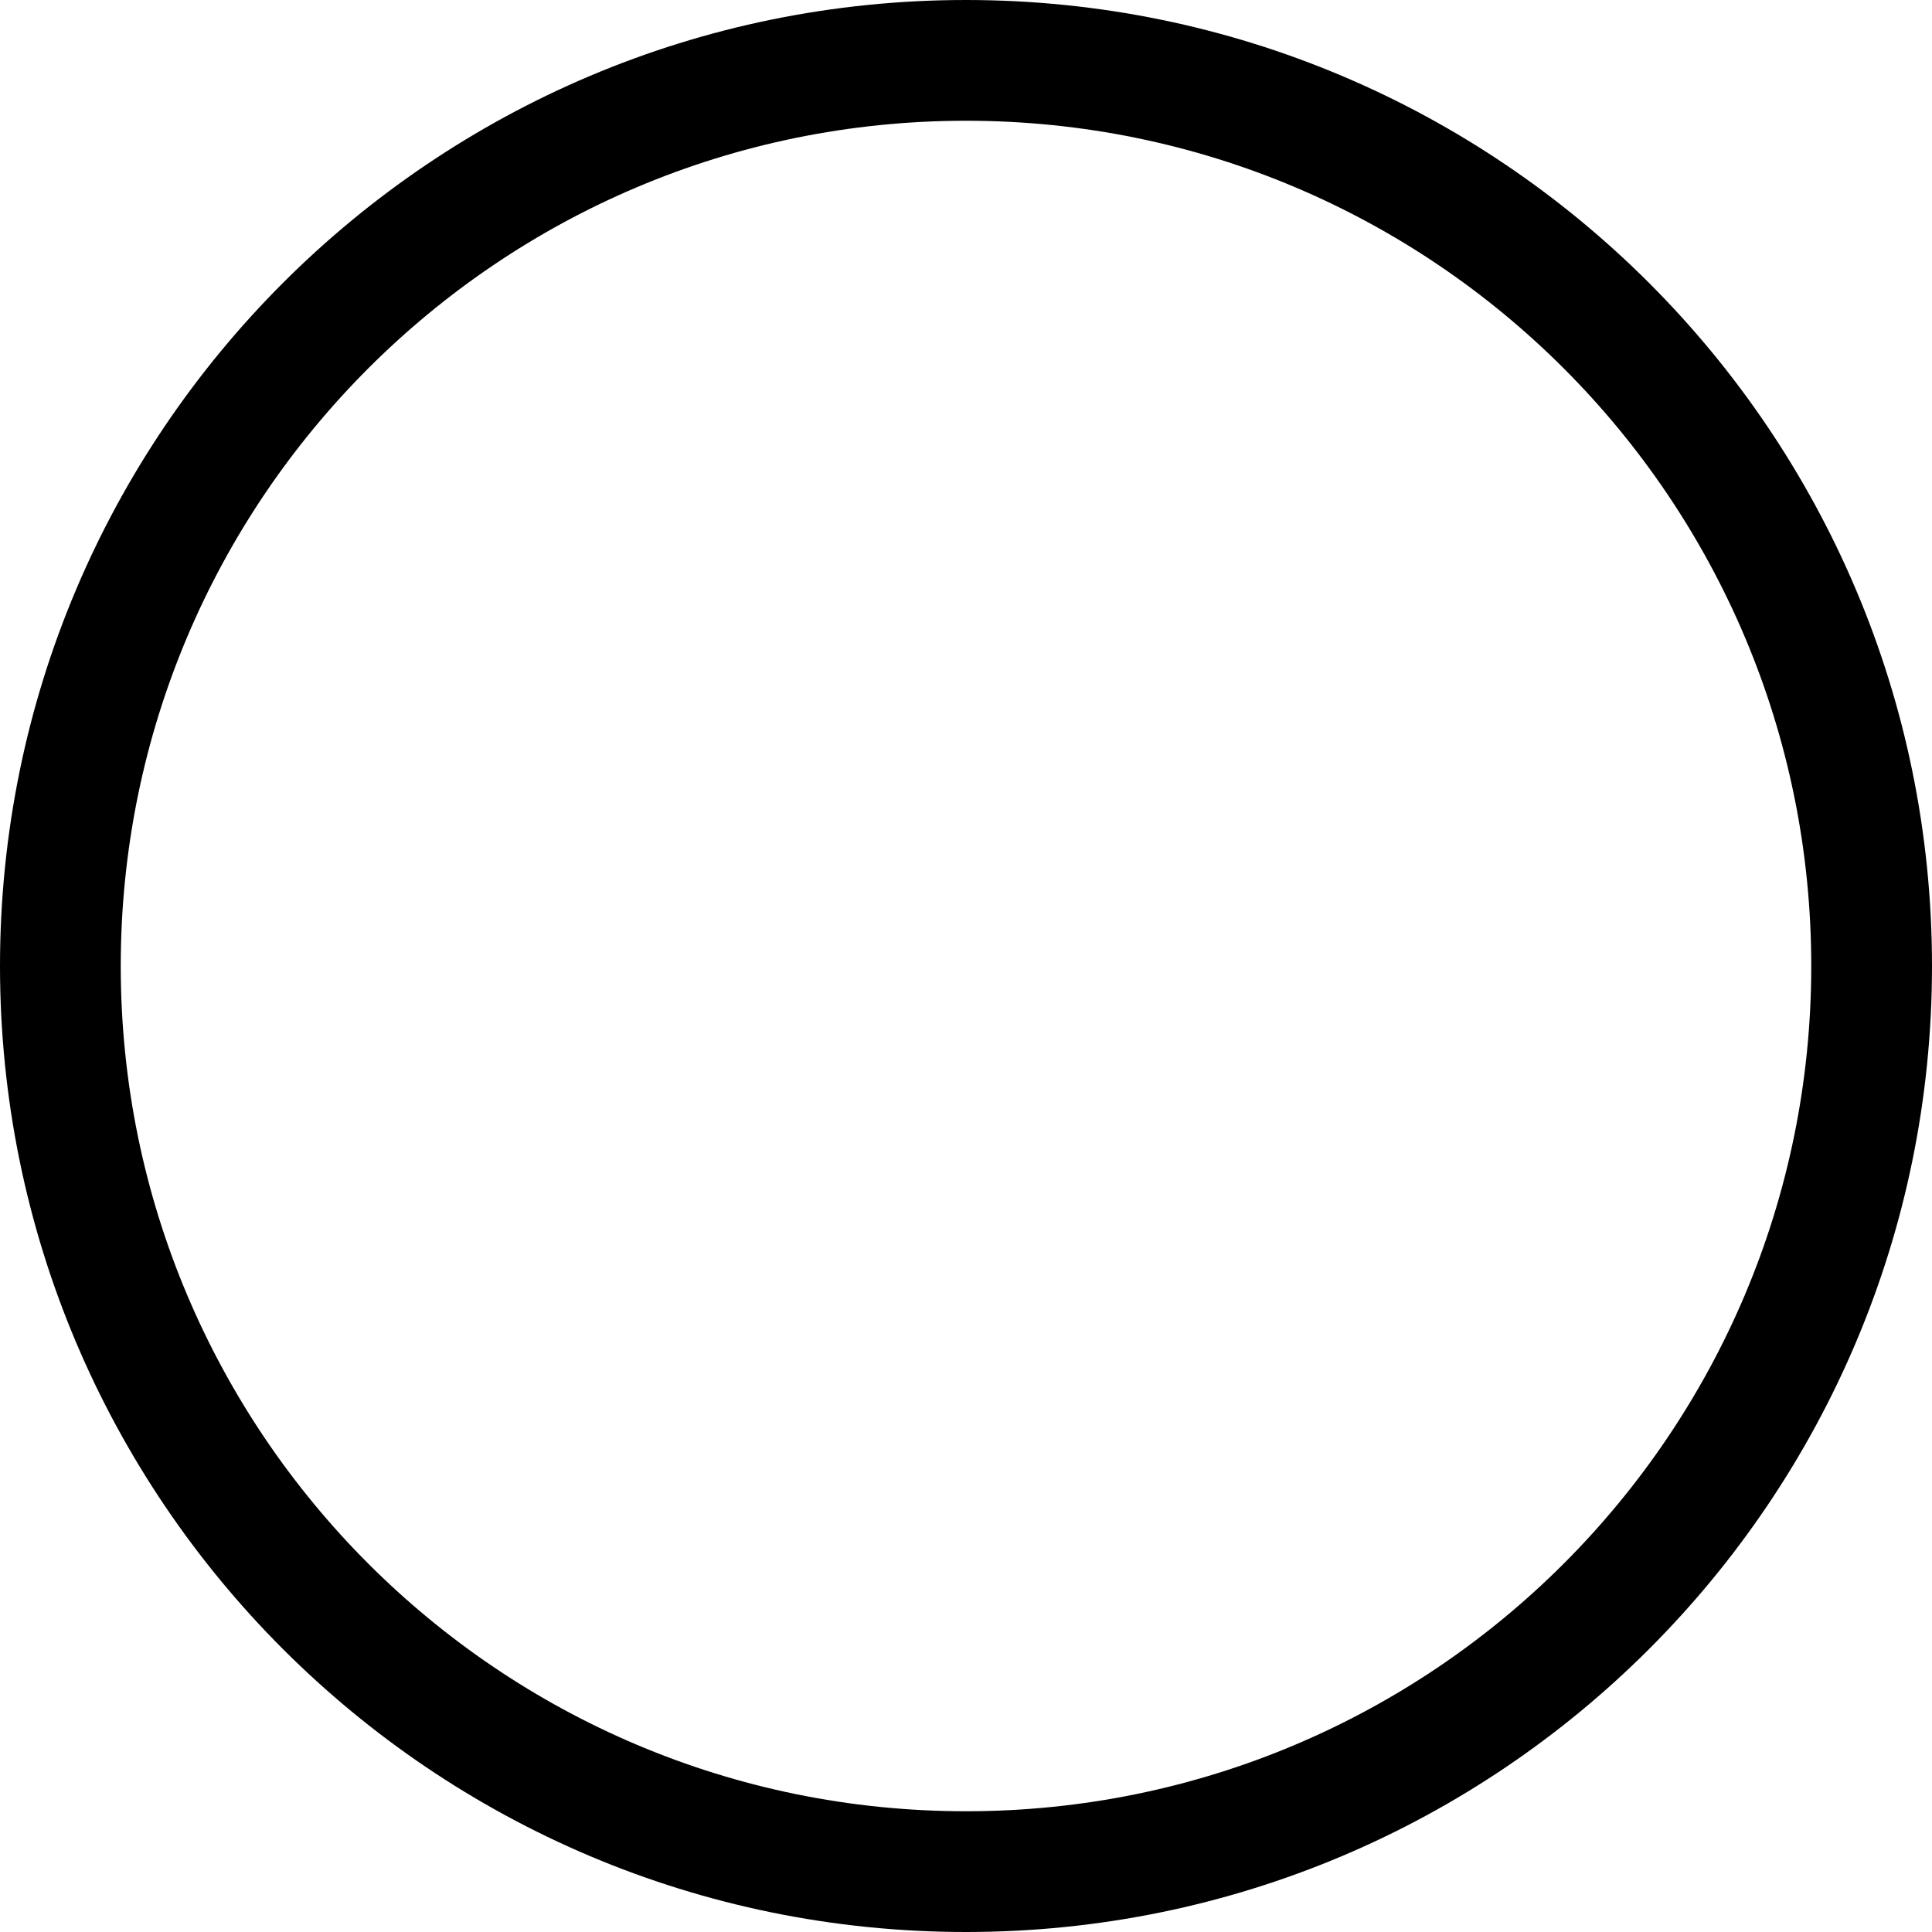
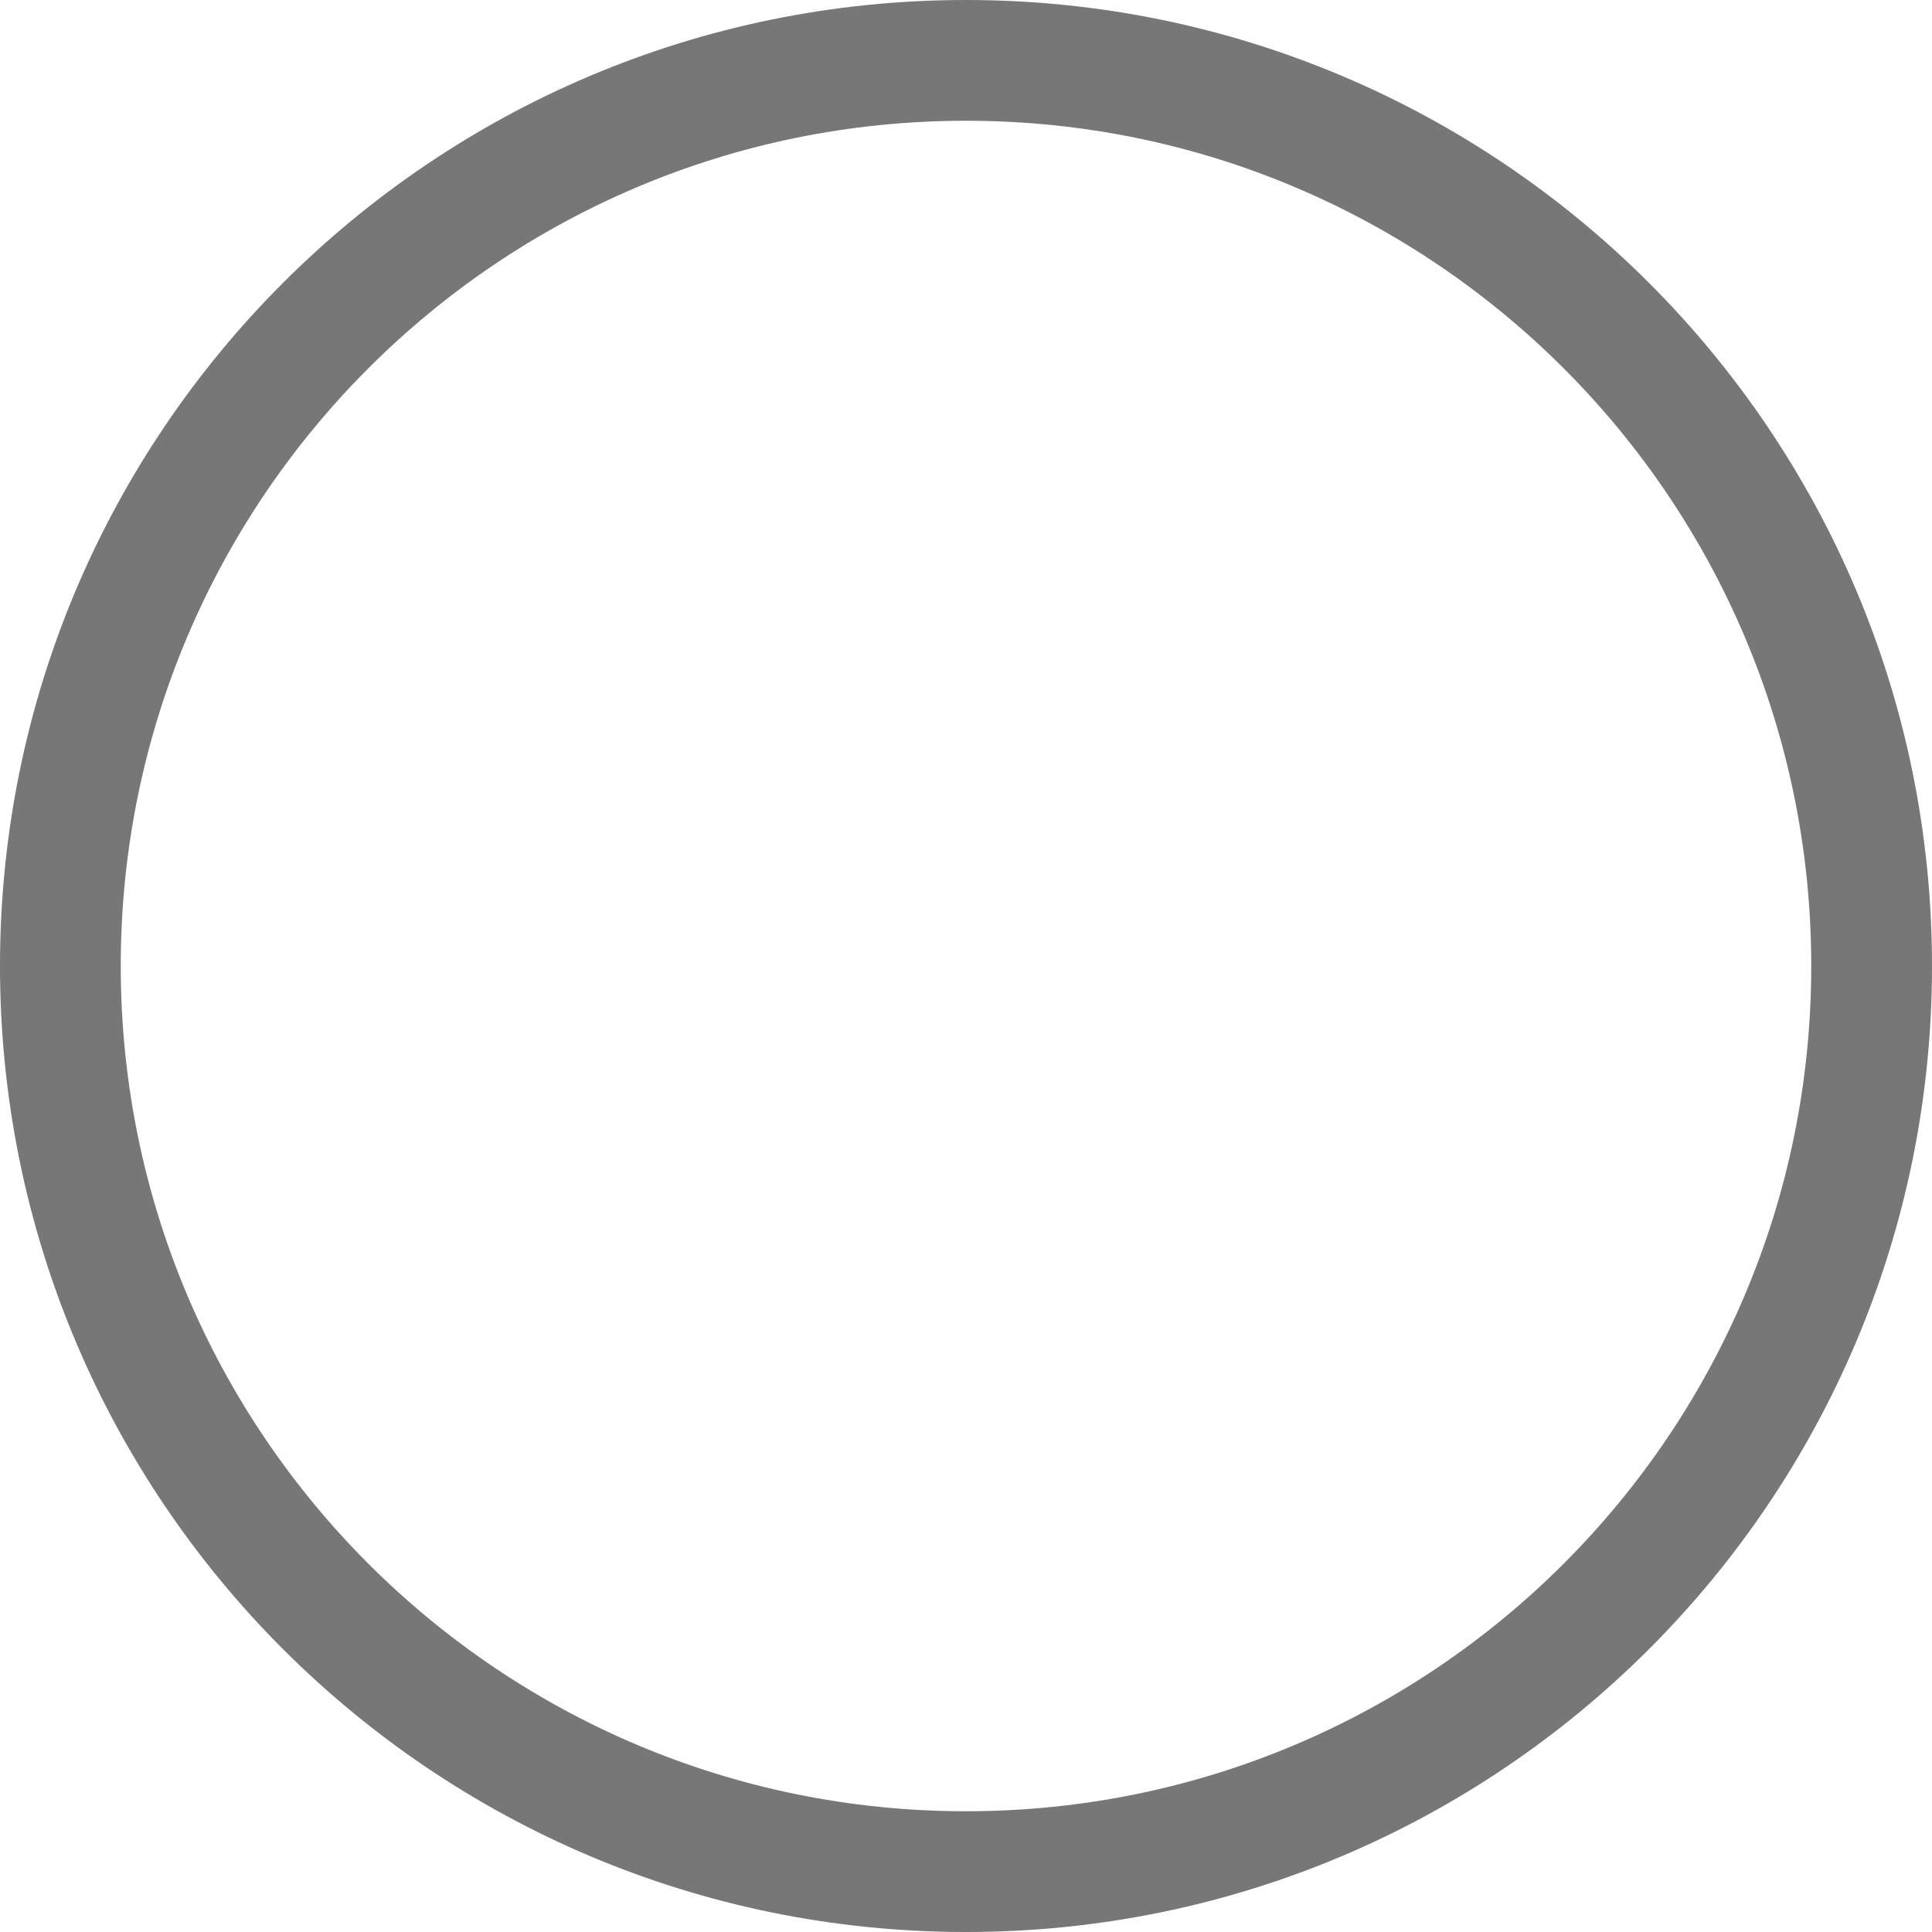
- <svg xmlns="http://www.w3.org/2000/svg" width="16" height="16" fill="currentColor" class="bi bi-circle" viewBox="0 0 16 16">
+ <svg xmlns="http://www.w3.org/2000/svg" width="16" height="16" fill="#777" class="bi bi-circle" viewBox="0 0 16 16">
  <path d="M8 15A7 7 0 1 1 8 1a7 7 0 0 1 0 14zm0 1A8 8 0 1 0 8 0a8 8 0 0 0 0 16z" />
</svg>
